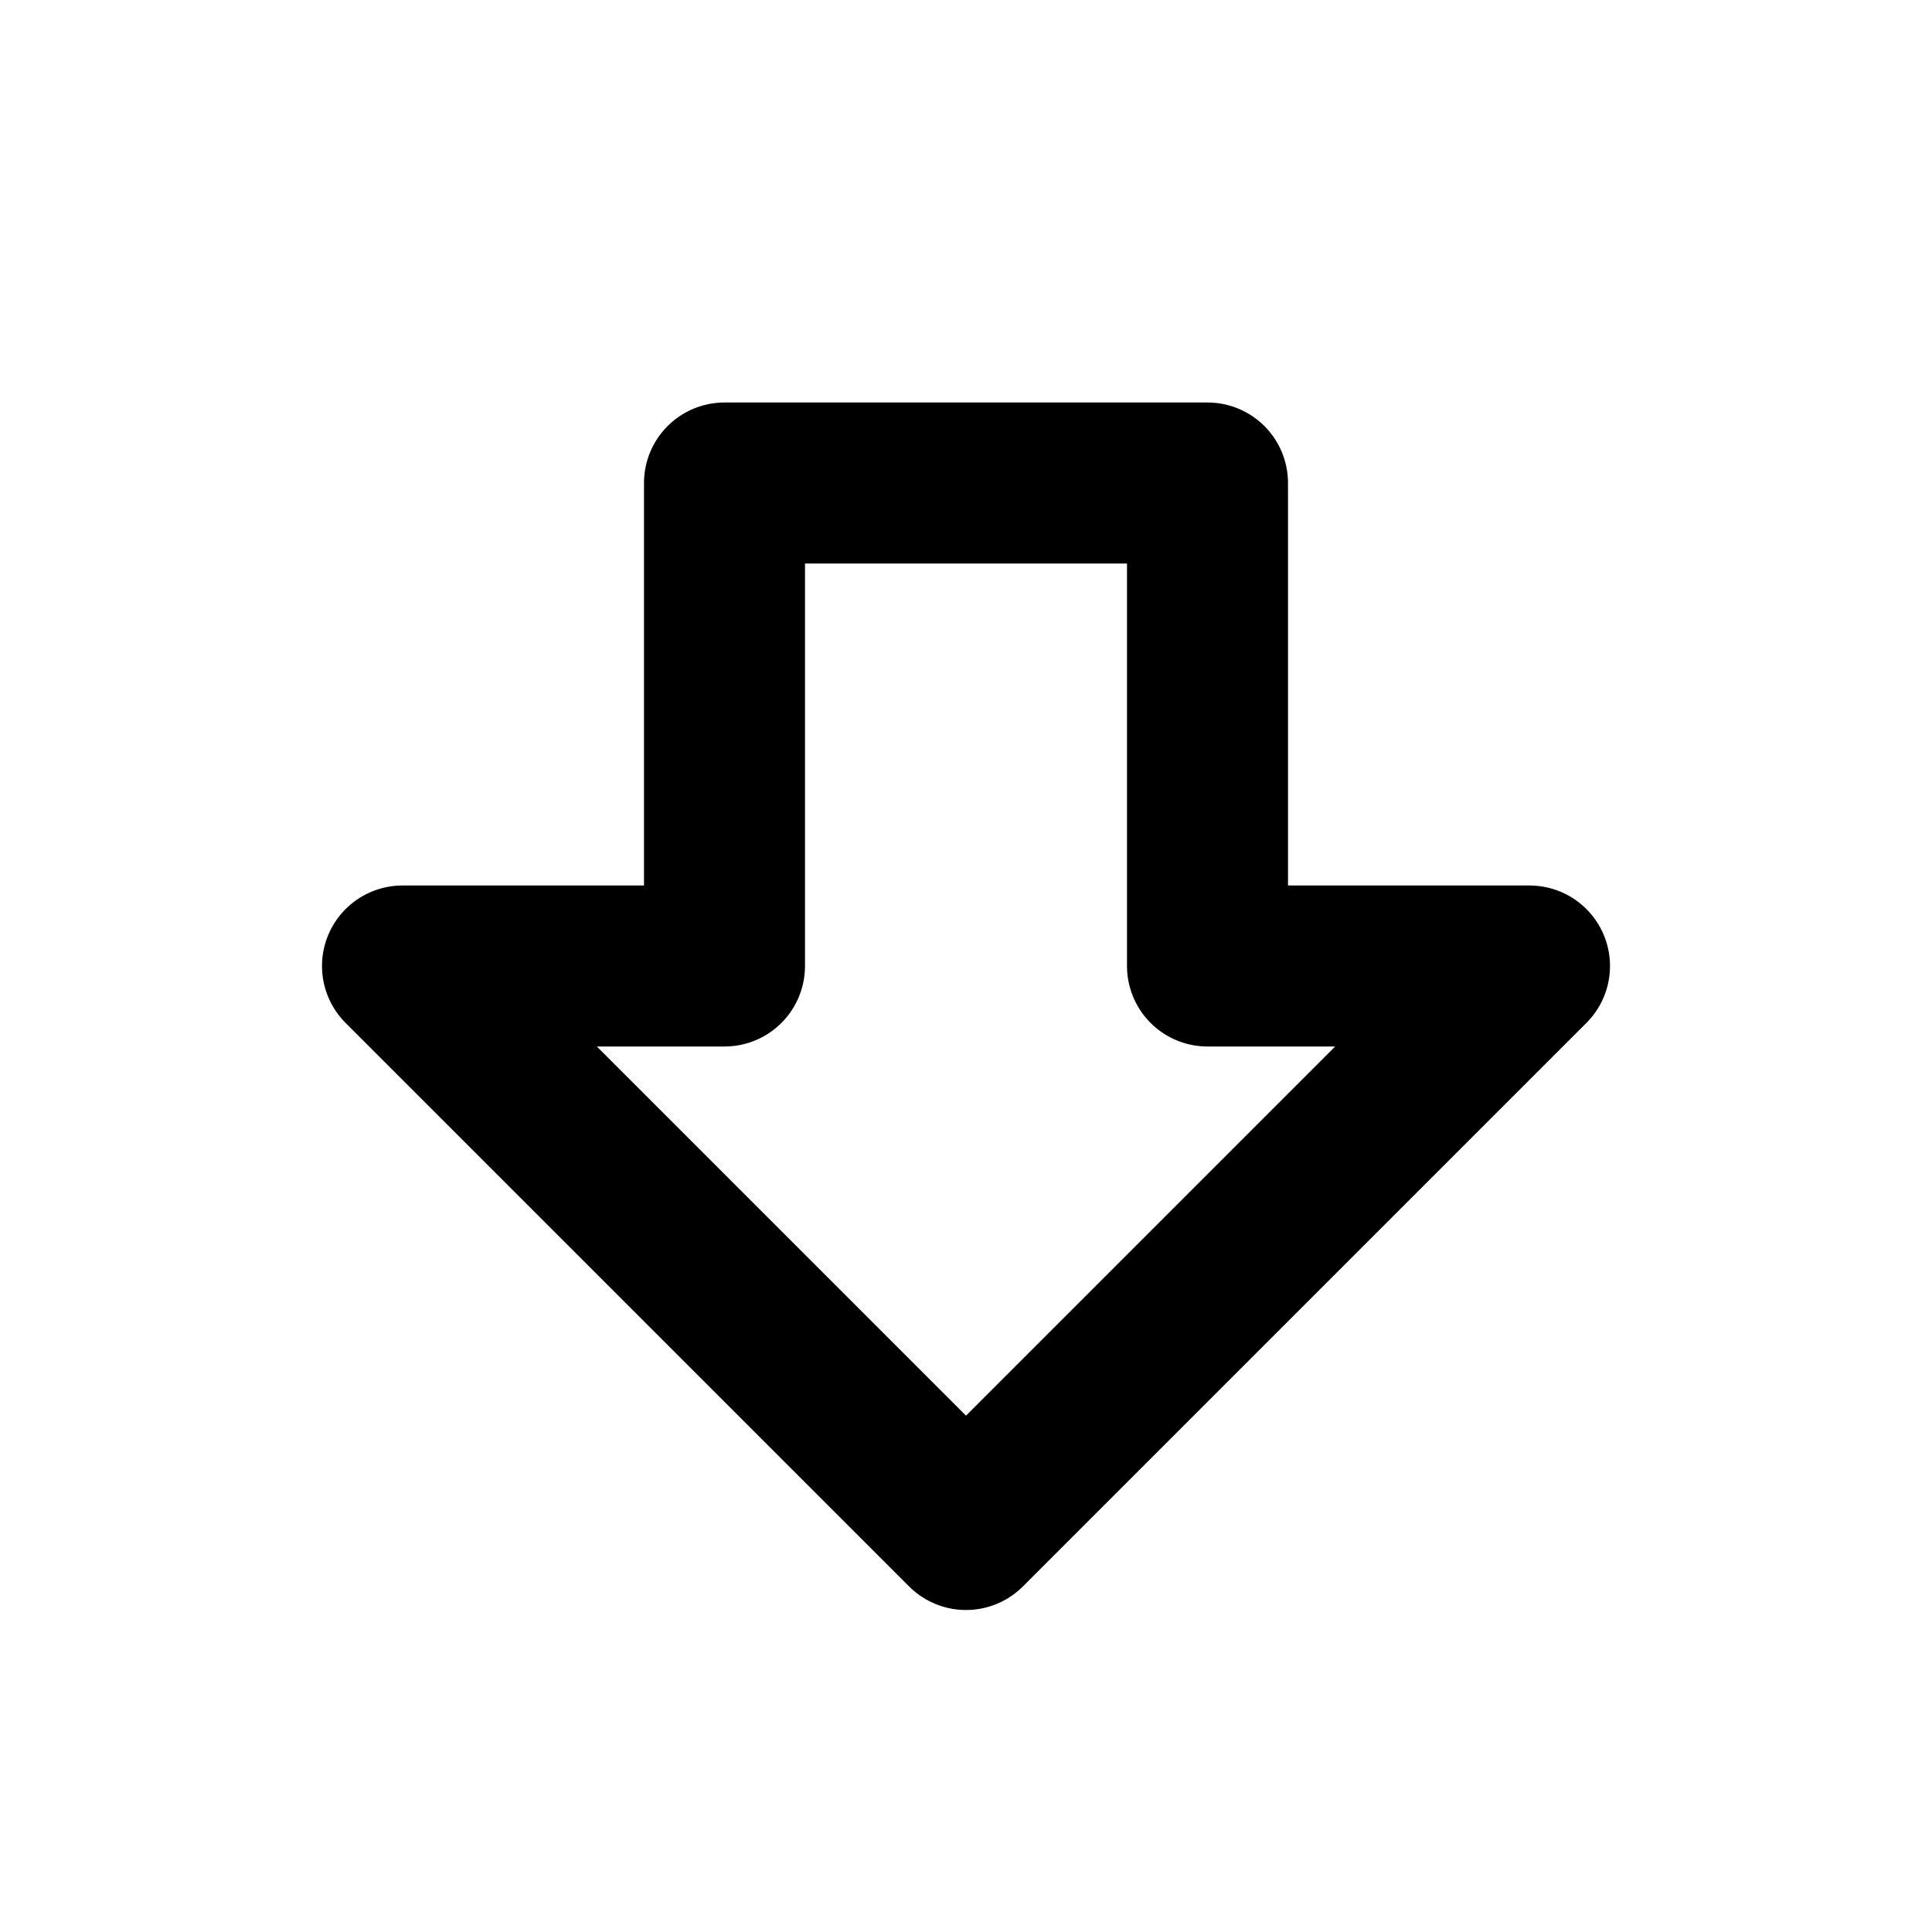
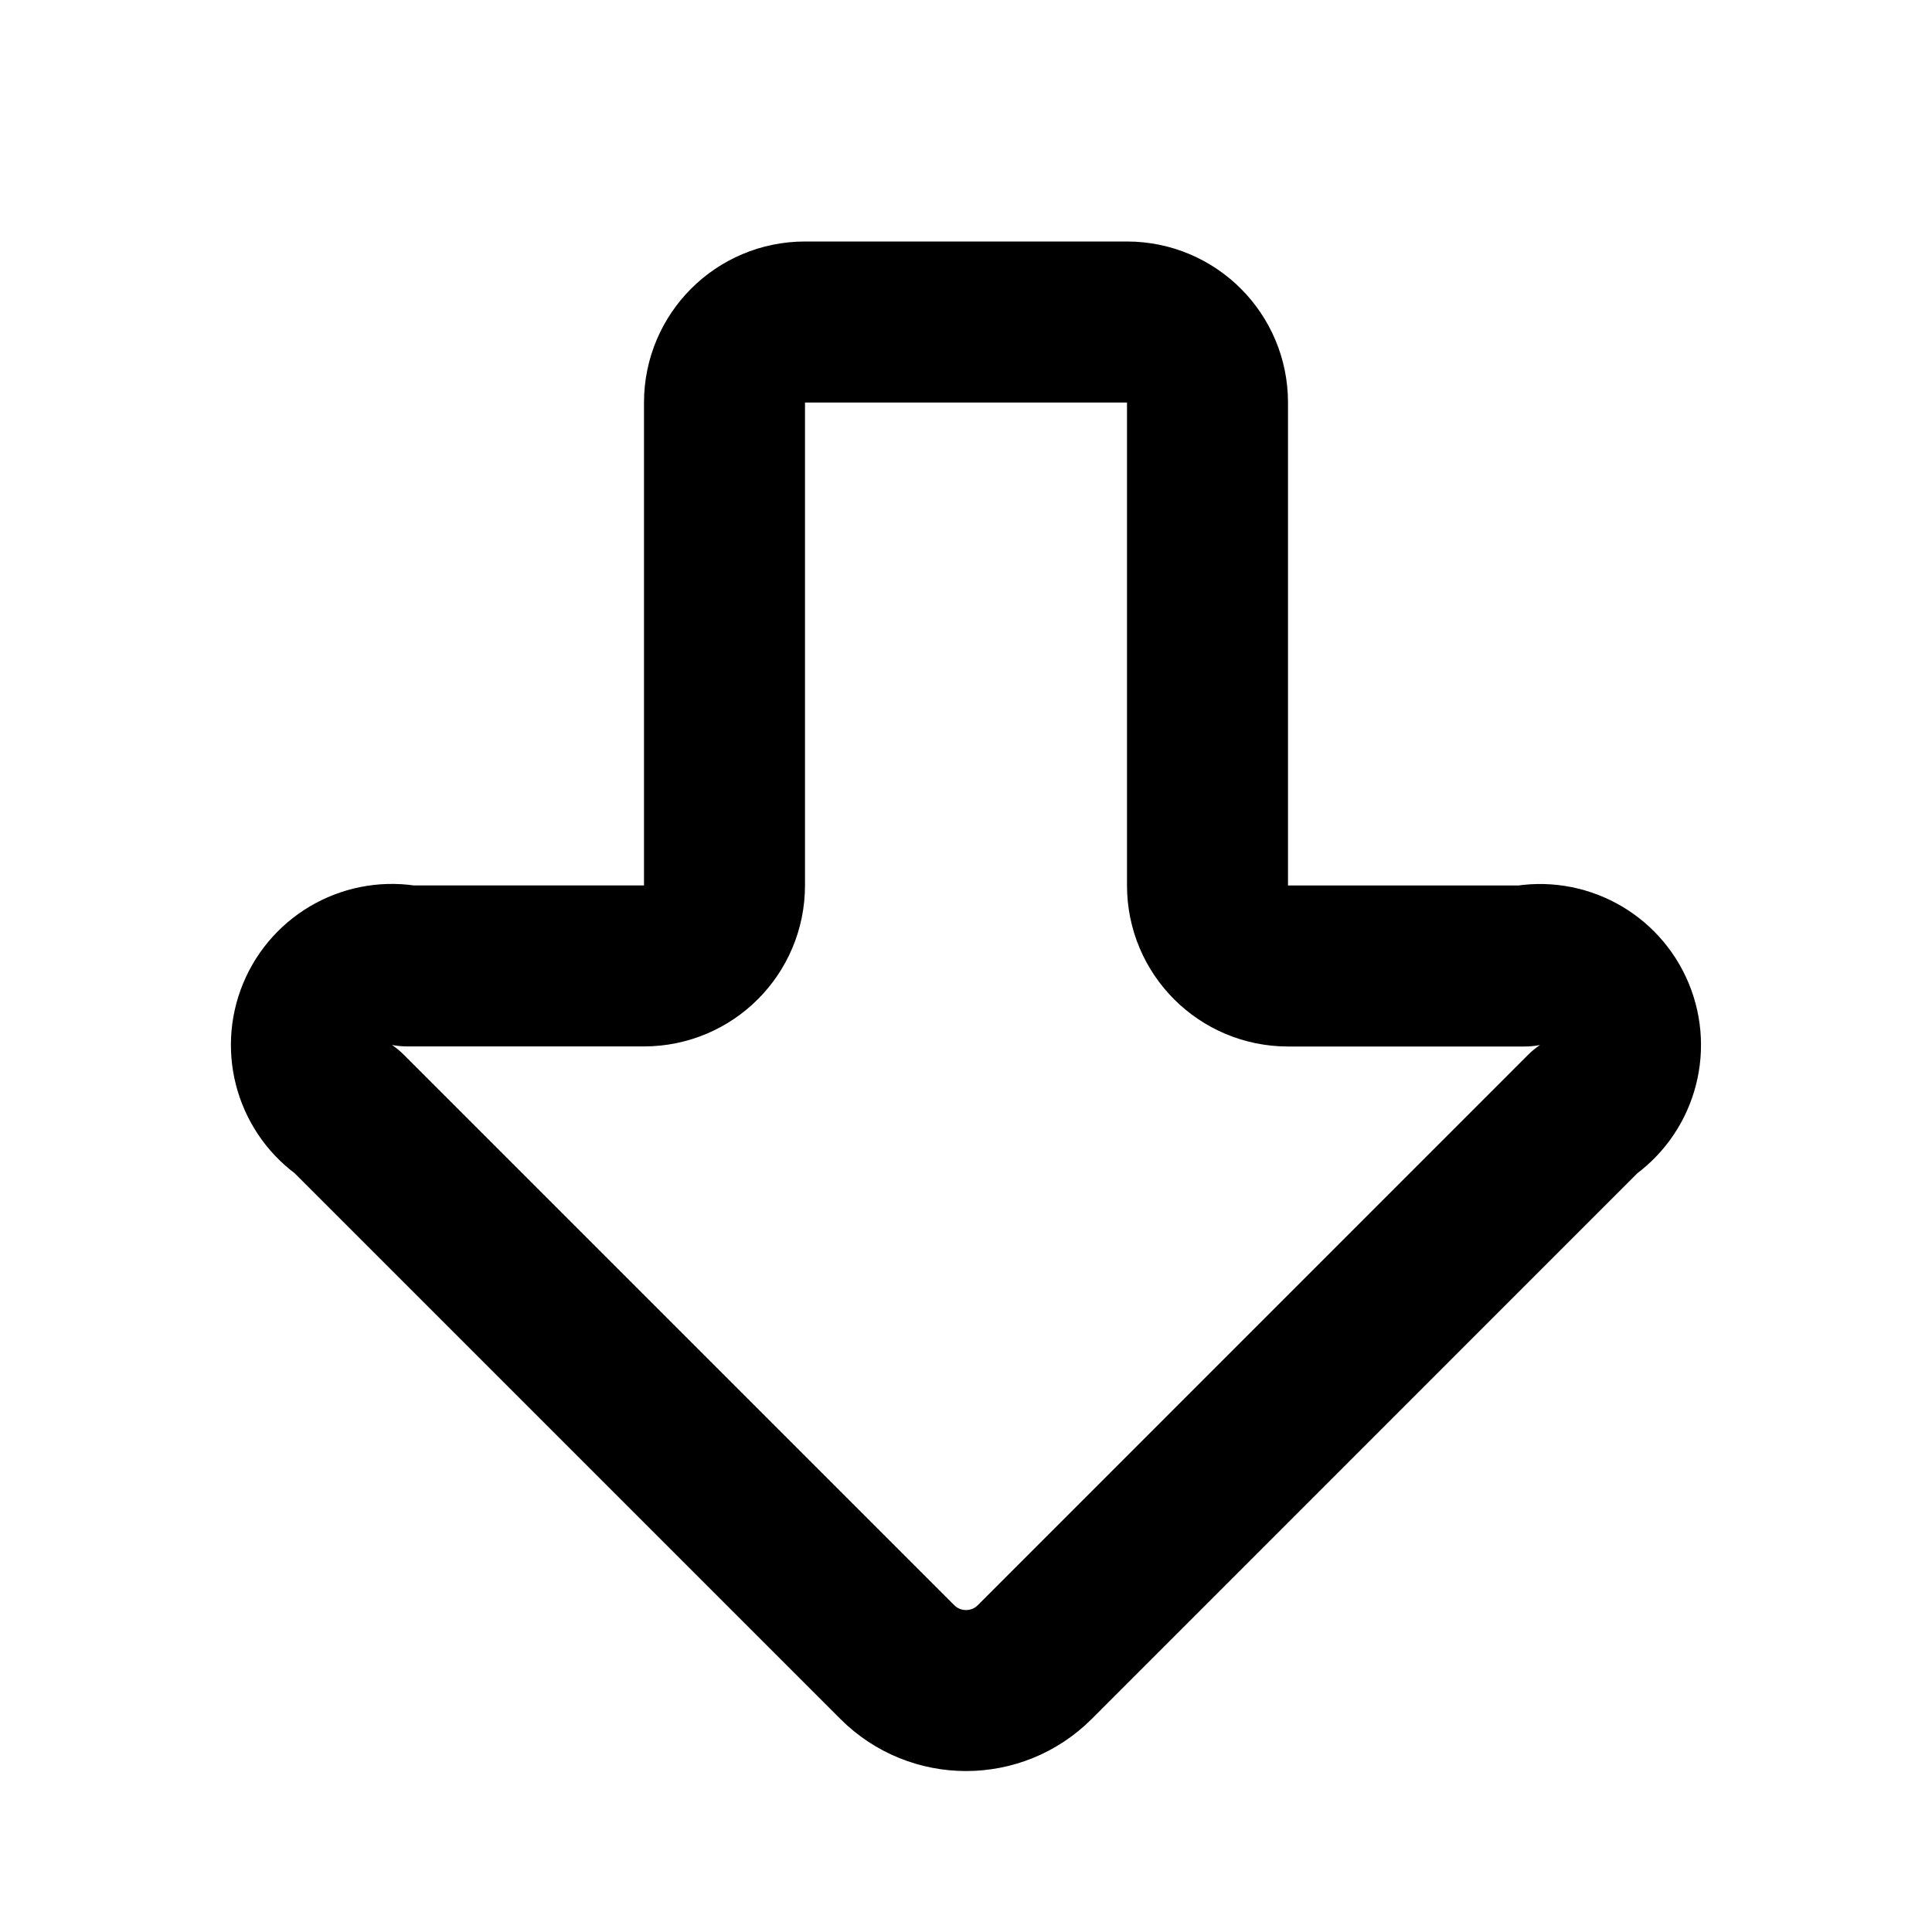
<svg xmlns="http://www.w3.org/2000/svg" width="24" height="24" viewBox="0 0 24 24" fill="none" stroke="currentColor" stroke-width="2" stroke-linecap="round" stroke-linejoin="round">
-   <path d="M15 6v6h4l-7 7-7-7h4V6h6z" />
+   <path d="M15 11a1 1 0 0 0 1 1h2.939a1 1 0 0 1 .75 1.811l-6.835 6.836a1.207 1.207 0 0 1-1.707 0L4.31 13.81a1 1 0 0 1 .75-1.811H8a1 1 0 0 0 1-1V5a1 1 0 0 1 1-1h4a1 1 0 0 1 1 1z" />
</svg>
